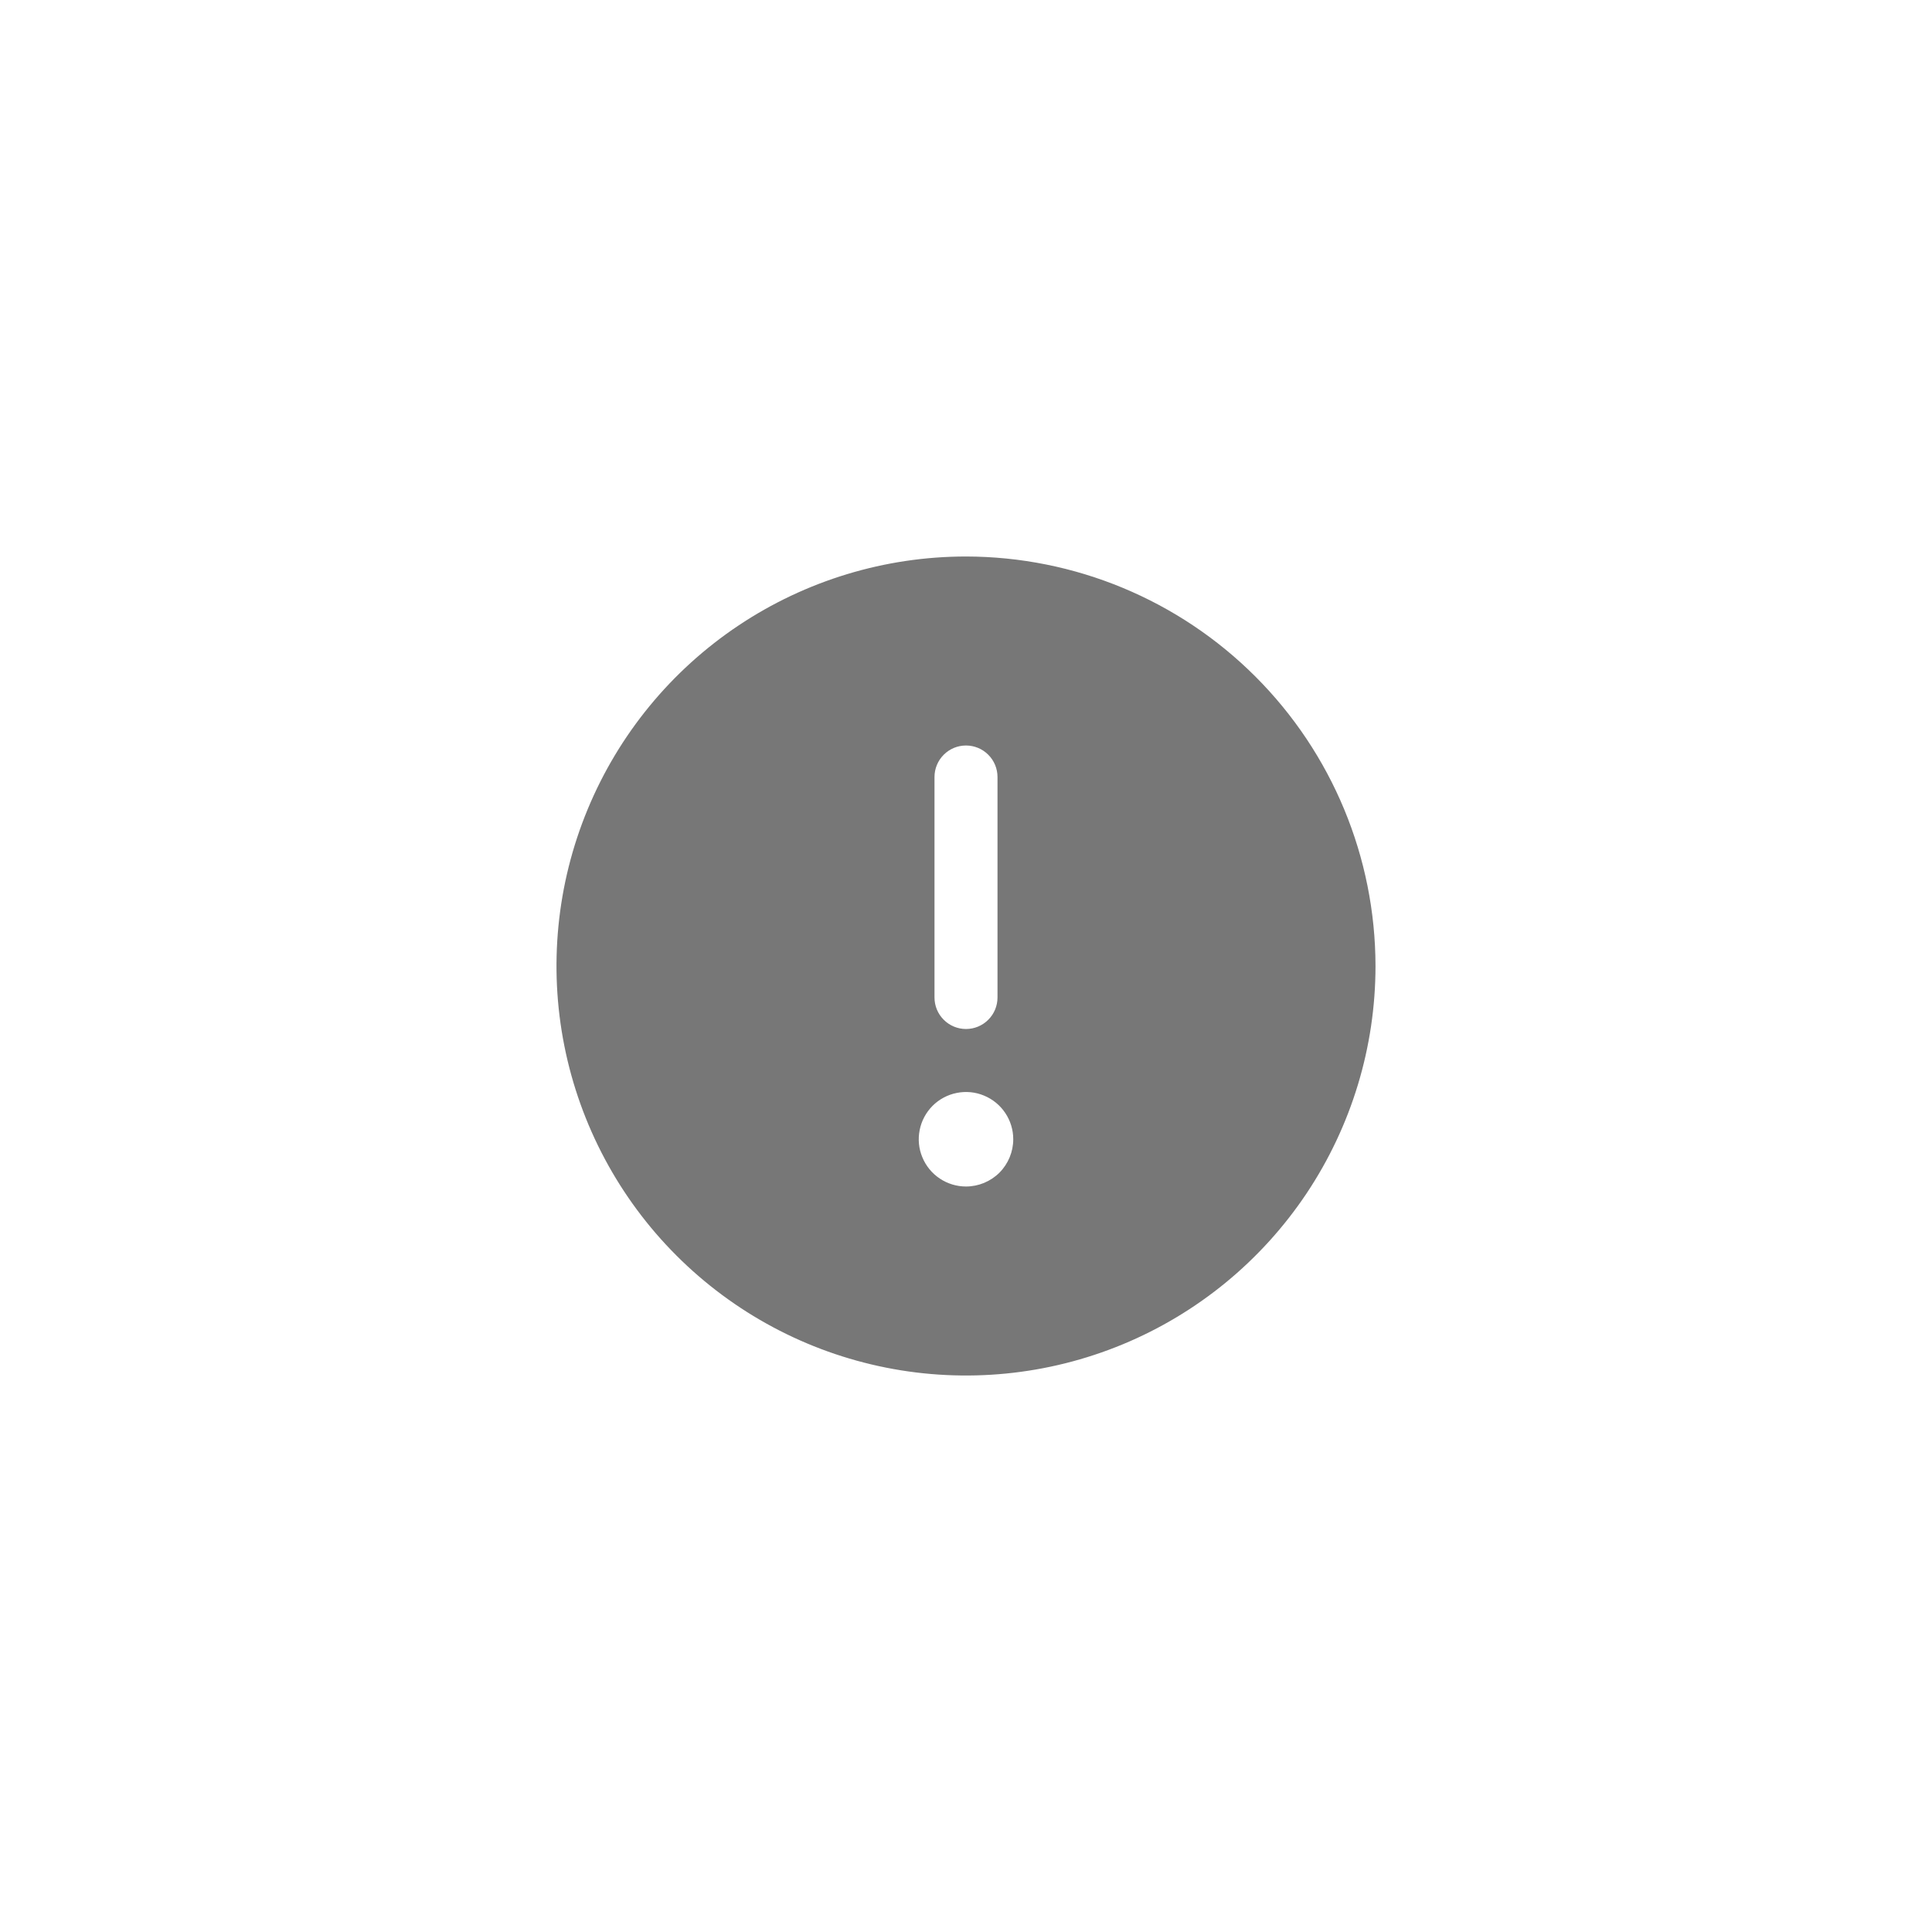
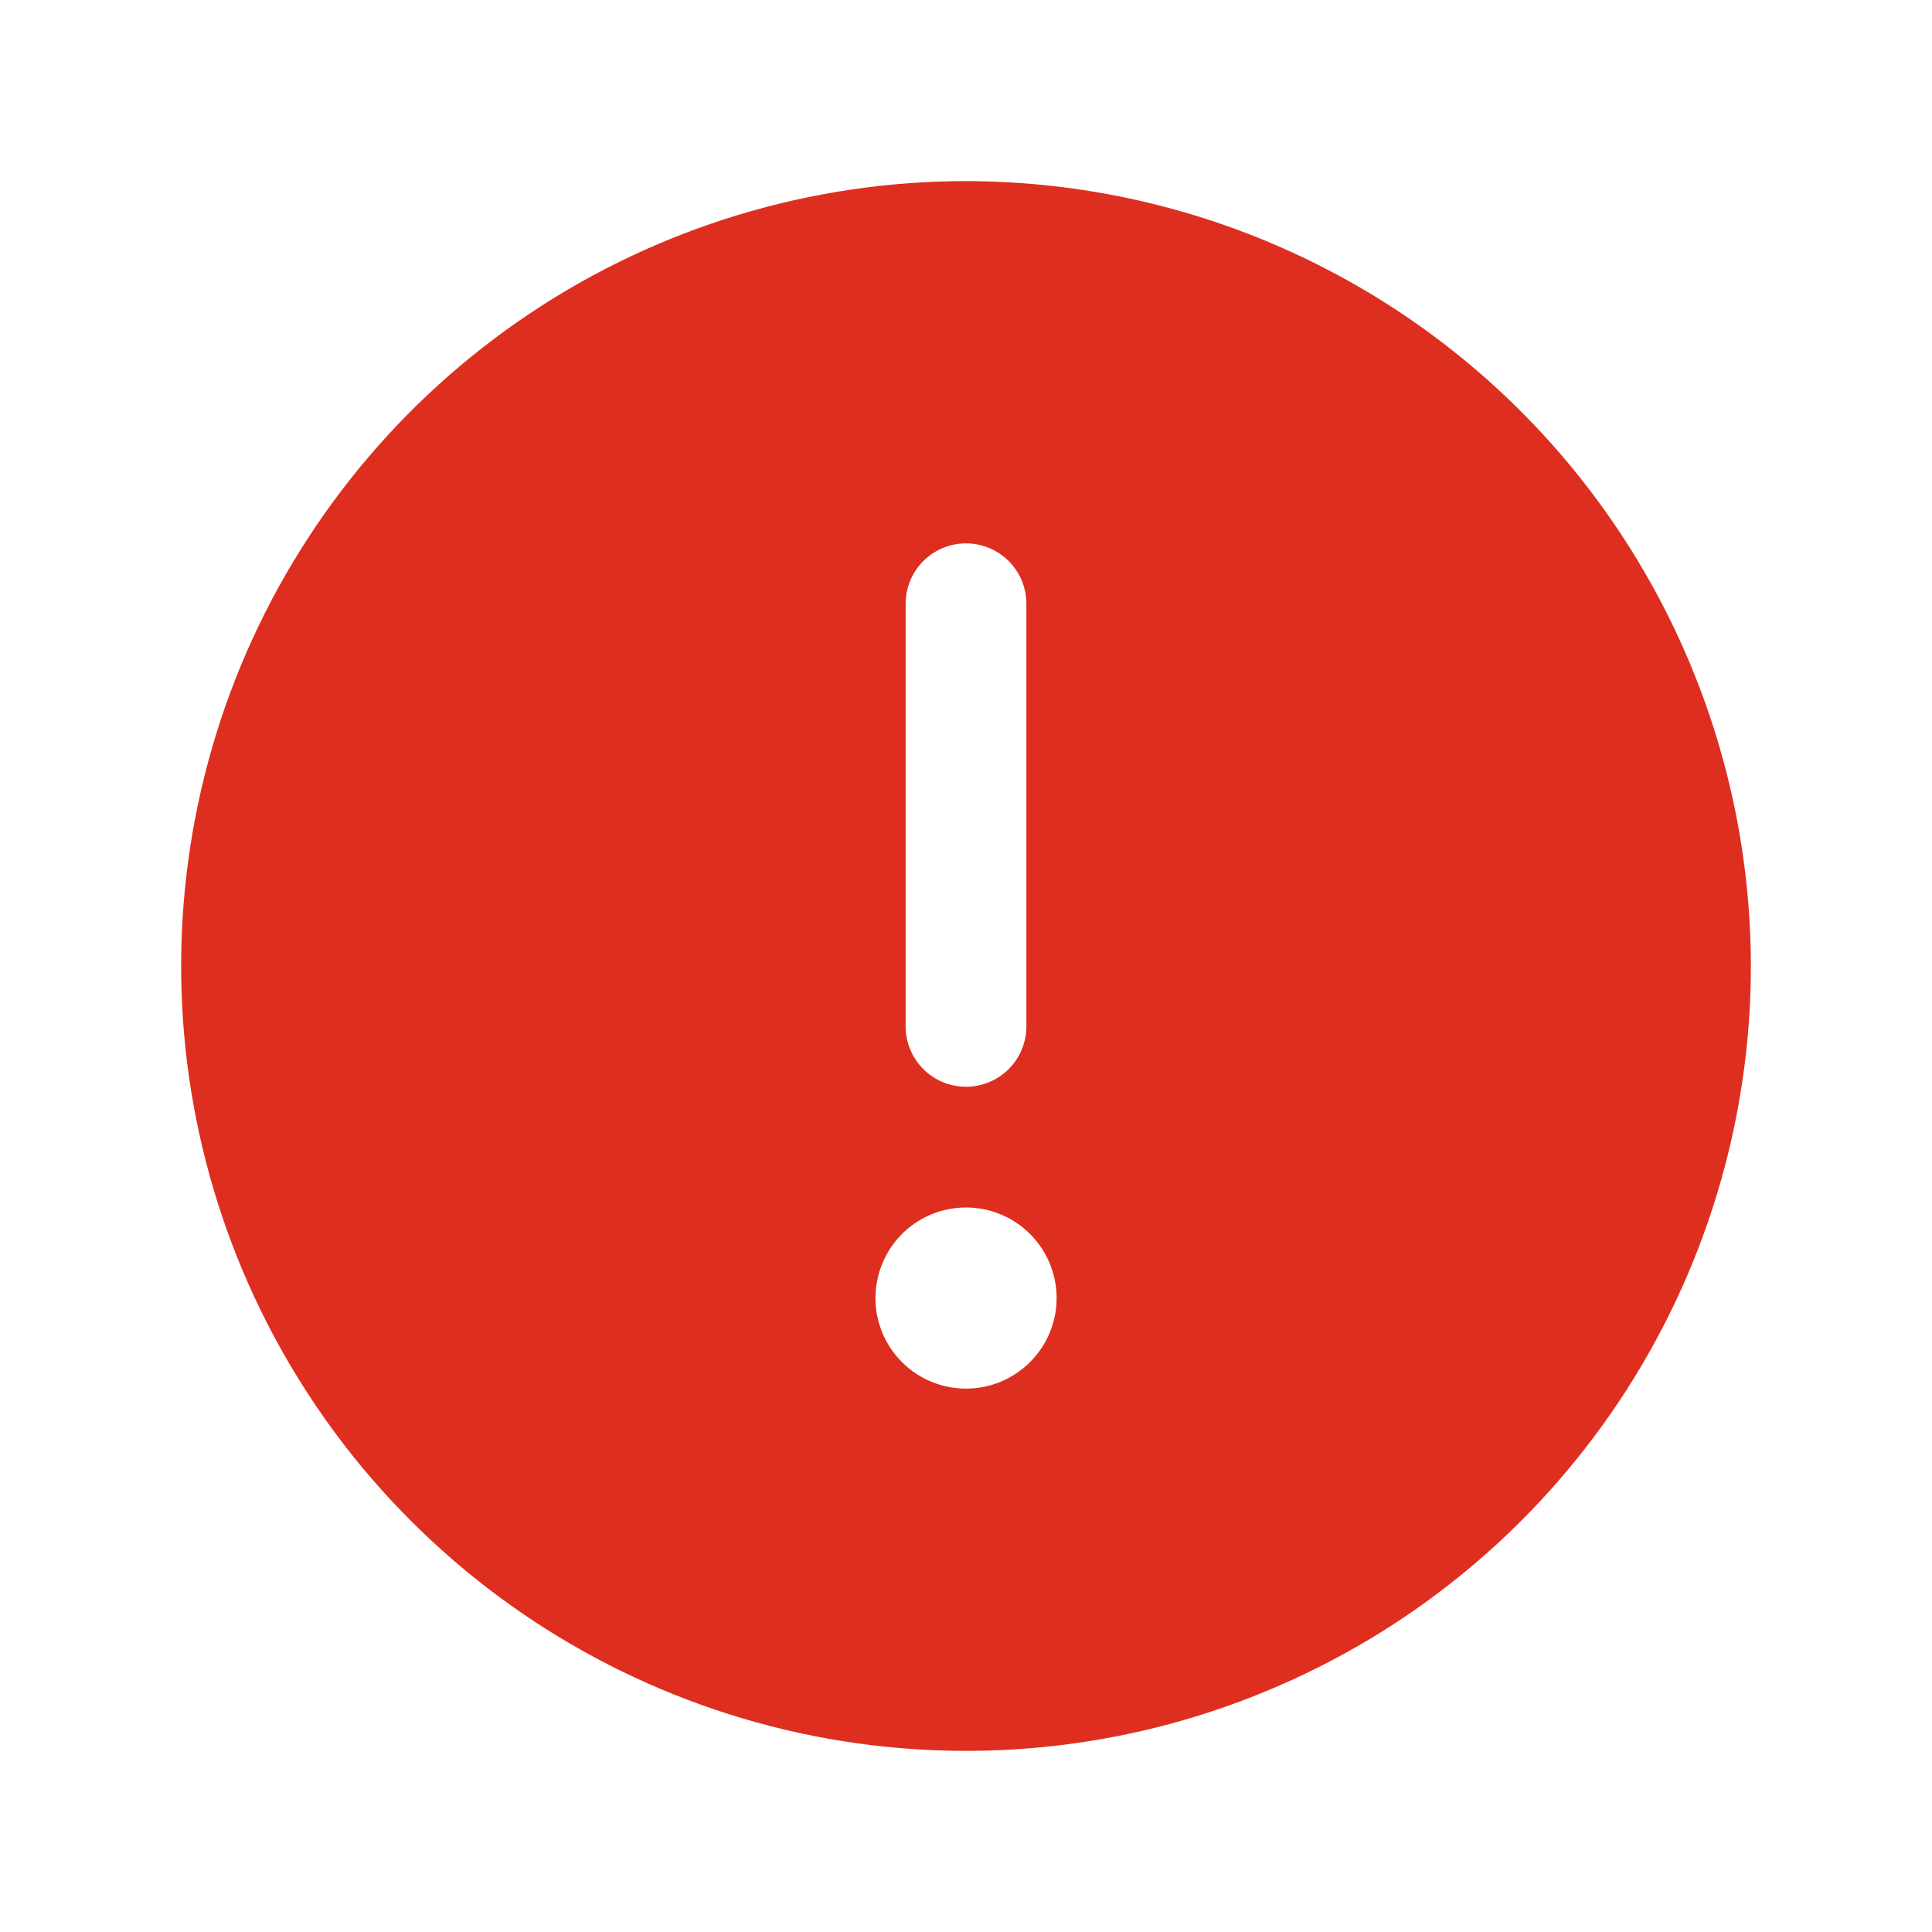
- <svg xmlns="http://www.w3.org/2000/svg" width="46" height="46" viewBox="0 0 46 46" fill="none">
-   <path d="M23 13.25C21.072 13.25 19.187 13.822 17.583 14.893C15.98 15.964 14.73 17.487 13.992 19.269C13.254 21.05 13.061 23.011 13.437 24.902C13.814 26.793 14.742 28.531 16.106 29.894C17.469 31.258 19.207 32.187 21.098 32.563C22.989 32.939 24.95 32.746 26.731 32.008C28.513 31.27 30.035 30.02 31.107 28.417C32.178 26.813 32.75 24.928 32.75 23C32.747 20.415 31.719 17.937 29.891 16.109C28.063 14.281 25.585 13.253 23 13.25ZM22.25 18.5C22.25 18.301 22.329 18.11 22.47 17.97C22.61 17.829 22.801 17.75 23 17.75C23.199 17.75 23.39 17.829 23.53 17.97C23.671 18.11 23.75 18.301 23.75 18.5V23.75C23.75 23.949 23.671 24.14 23.53 24.28C23.39 24.421 23.199 24.5 23 24.5C22.801 24.5 22.61 24.421 22.47 24.28C22.329 24.14 22.25 23.949 22.25 23.75V18.5ZM23 28.25C22.777 28.25 22.56 28.184 22.375 28.06C22.19 27.937 22.046 27.761 21.961 27.555C21.875 27.35 21.853 27.124 21.897 26.905C21.94 26.687 22.047 26.487 22.204 26.329C22.362 26.172 22.562 26.065 22.78 26.022C22.999 25.978 23.225 26 23.43 26.086C23.636 26.171 23.812 26.315 23.935 26.5C24.059 26.685 24.125 26.902 24.125 27.125C24.125 27.423 24.006 27.709 23.796 27.921C23.584 28.131 23.298 28.25 23 28.25Z" fill="#777777" />
+ <svg xmlns="http://www.w3.org/2000/svg" width="20" height="20" viewBox="0 0 20 20" fill="none">
+   <path d="M10 1.875C8.393 1.875 6.822 2.352 5.486 3.244C4.15 4.137 3.108 5.406 2.493 6.891C1.879 8.375 1.718 10.009 2.031 11.585C2.345 13.161 3.118 14.609 4.255 15.745C5.391 16.881 6.839 17.655 8.415 17.969C9.991 18.282 11.625 18.122 13.109 17.506C14.594 16.892 15.863 15.85 16.756 14.514C17.648 13.178 18.125 11.607 18.125 10C18.123 7.846 17.266 5.781 15.743 4.257C14.22 2.734 12.154 1.877 10 1.875ZM9.375 6.25C9.375 6.084 9.441 5.925 9.558 5.808C9.675 5.691 9.834 5.625 10 5.625C10.166 5.625 10.325 5.691 10.442 5.808C10.559 5.925 10.625 6.084 10.625 6.25V10.625C10.625 10.791 10.559 10.95 10.442 11.067C10.325 11.184 10.166 11.25 10 11.25C9.834 11.25 9.675 11.184 9.558 11.067C9.441 10.95 9.375 10.791 9.375 10.625V6.25ZM10 14.375C9.815 14.375 9.633 14.32 9.479 14.217C9.325 14.114 9.205 13.968 9.134 13.796C9.063 13.625 9.044 13.437 9.081 13.255C9.117 13.073 9.206 12.906 9.337 12.775C9.468 12.643 9.635 12.554 9.817 12.518C9.999 12.482 10.188 12.5 10.359 12.571C10.53 12.642 10.677 12.762 10.78 12.917C10.883 13.071 10.938 13.252 10.938 13.438C10.938 13.686 10.839 13.925 10.663 14.1C10.487 14.276 10.249 14.375 10 14.375Z" fill="#DE2E1F" />
</svg>
